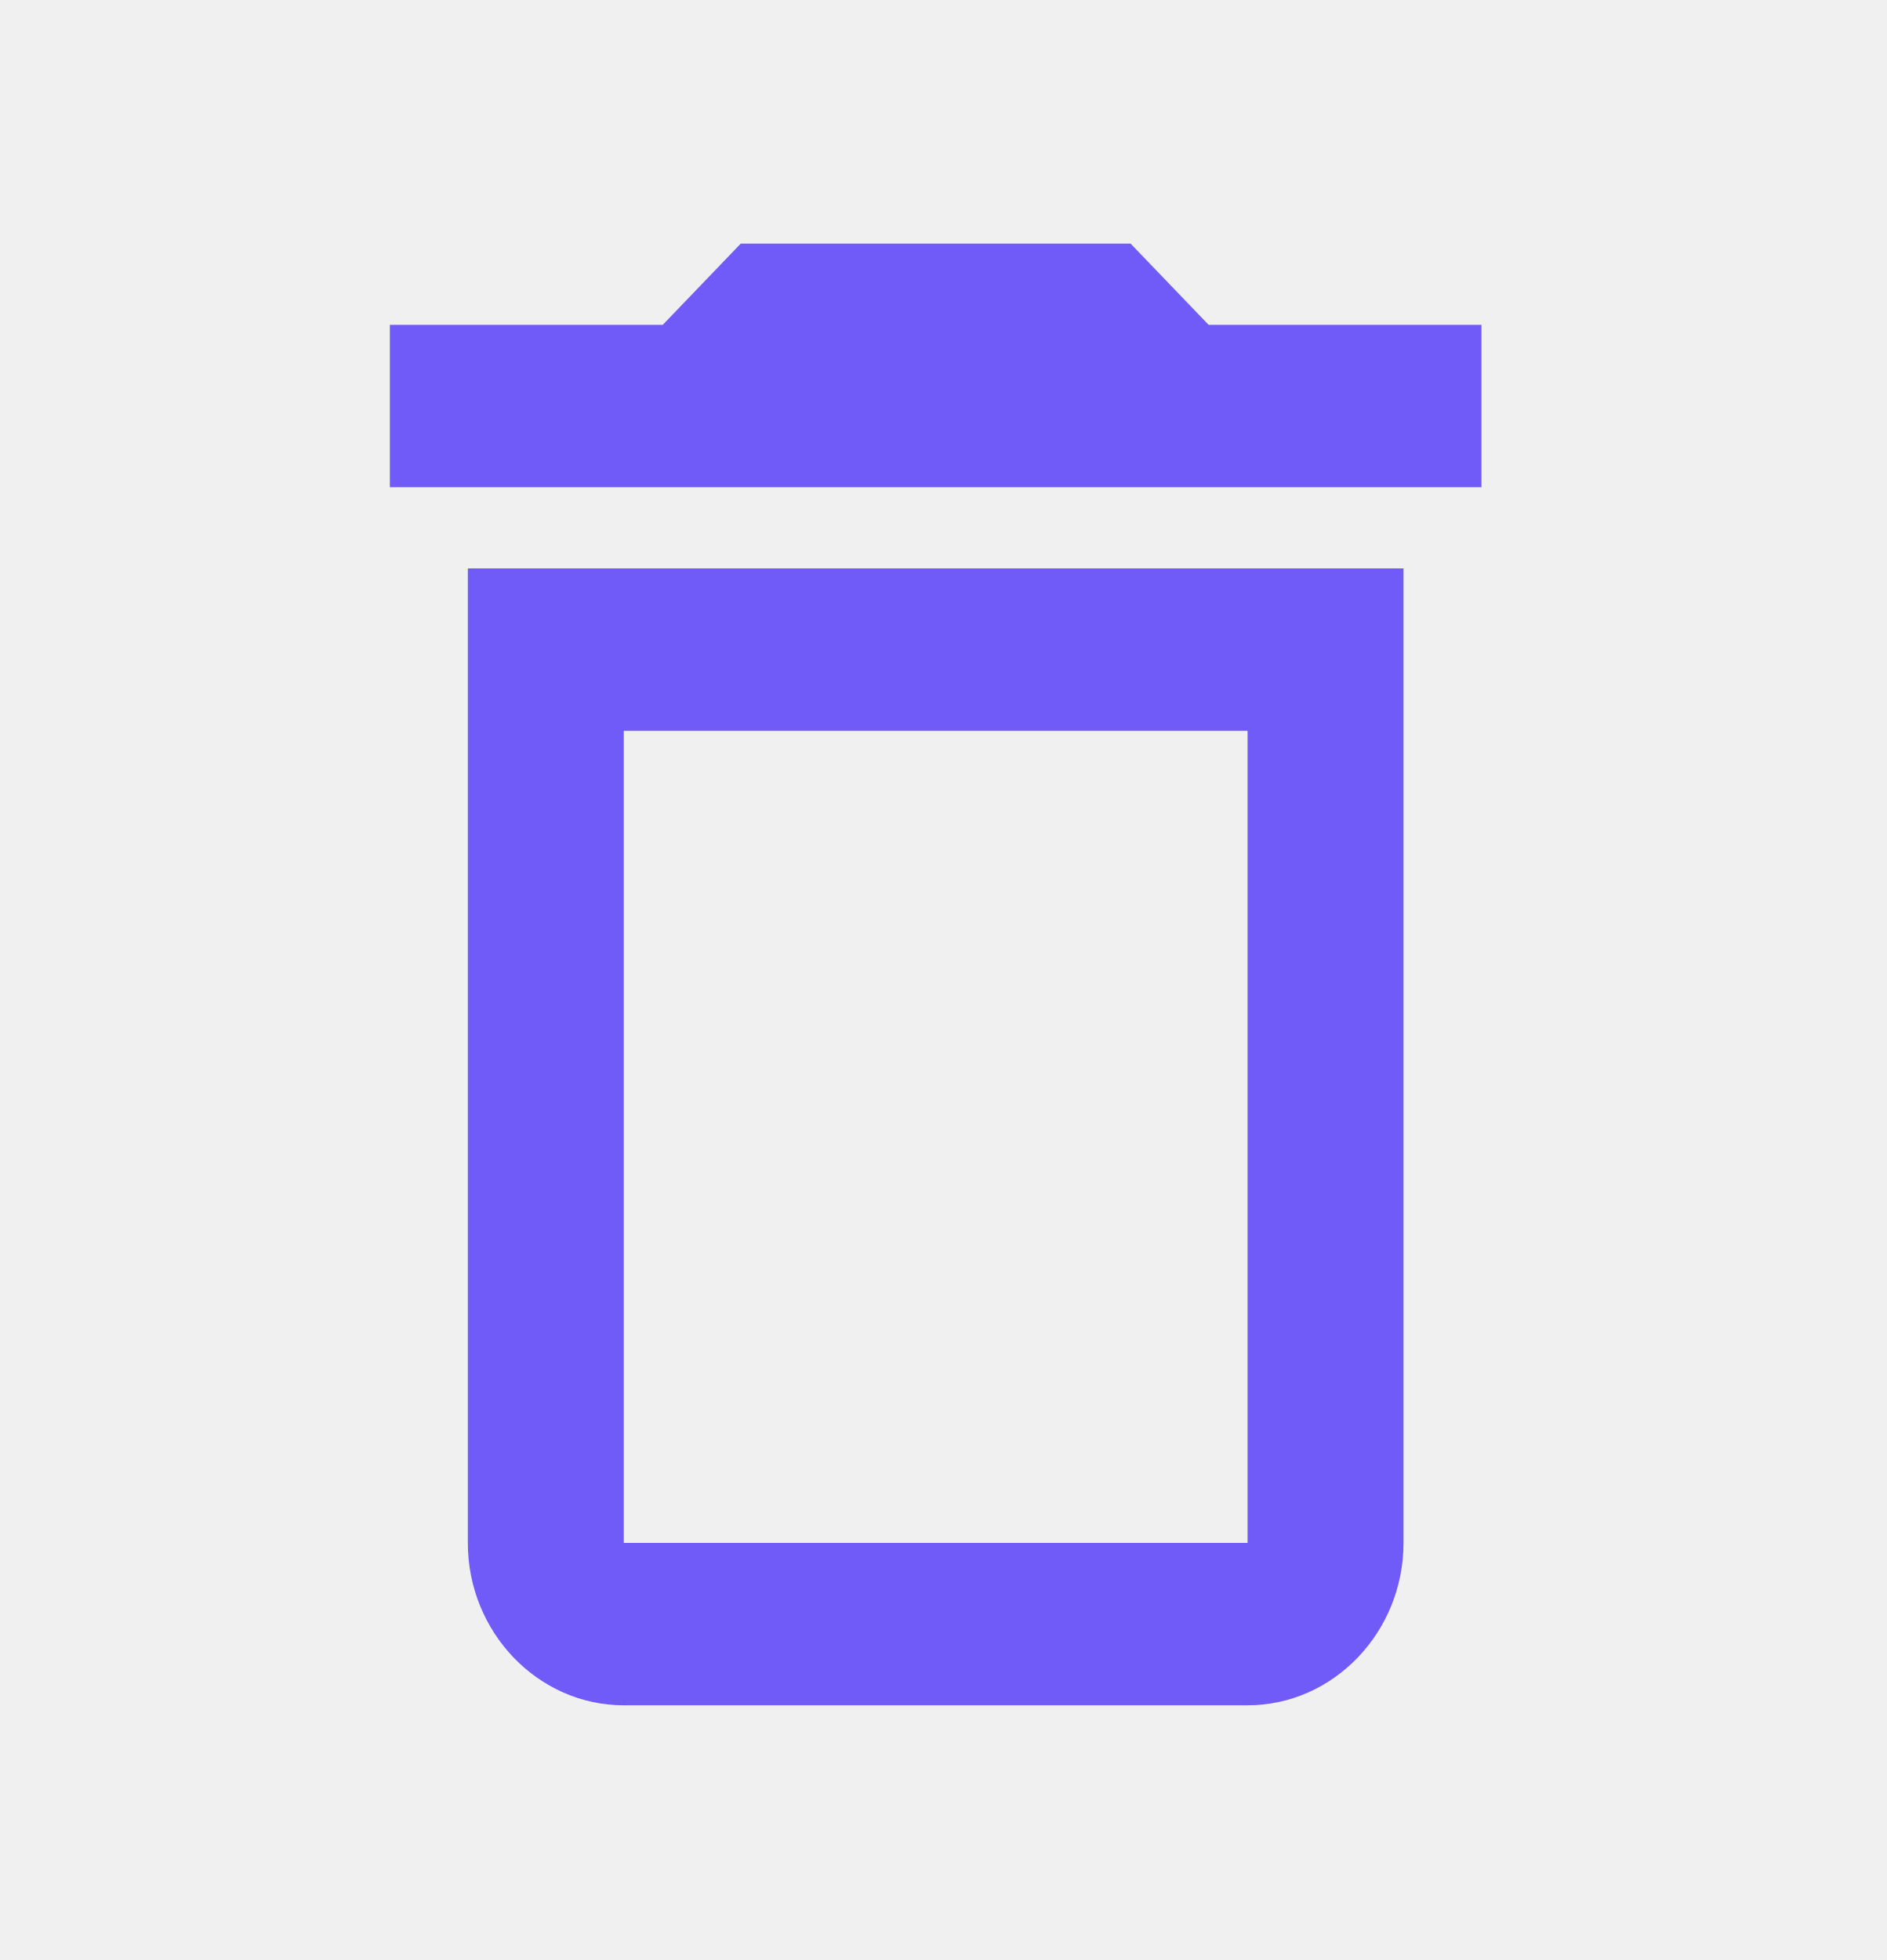
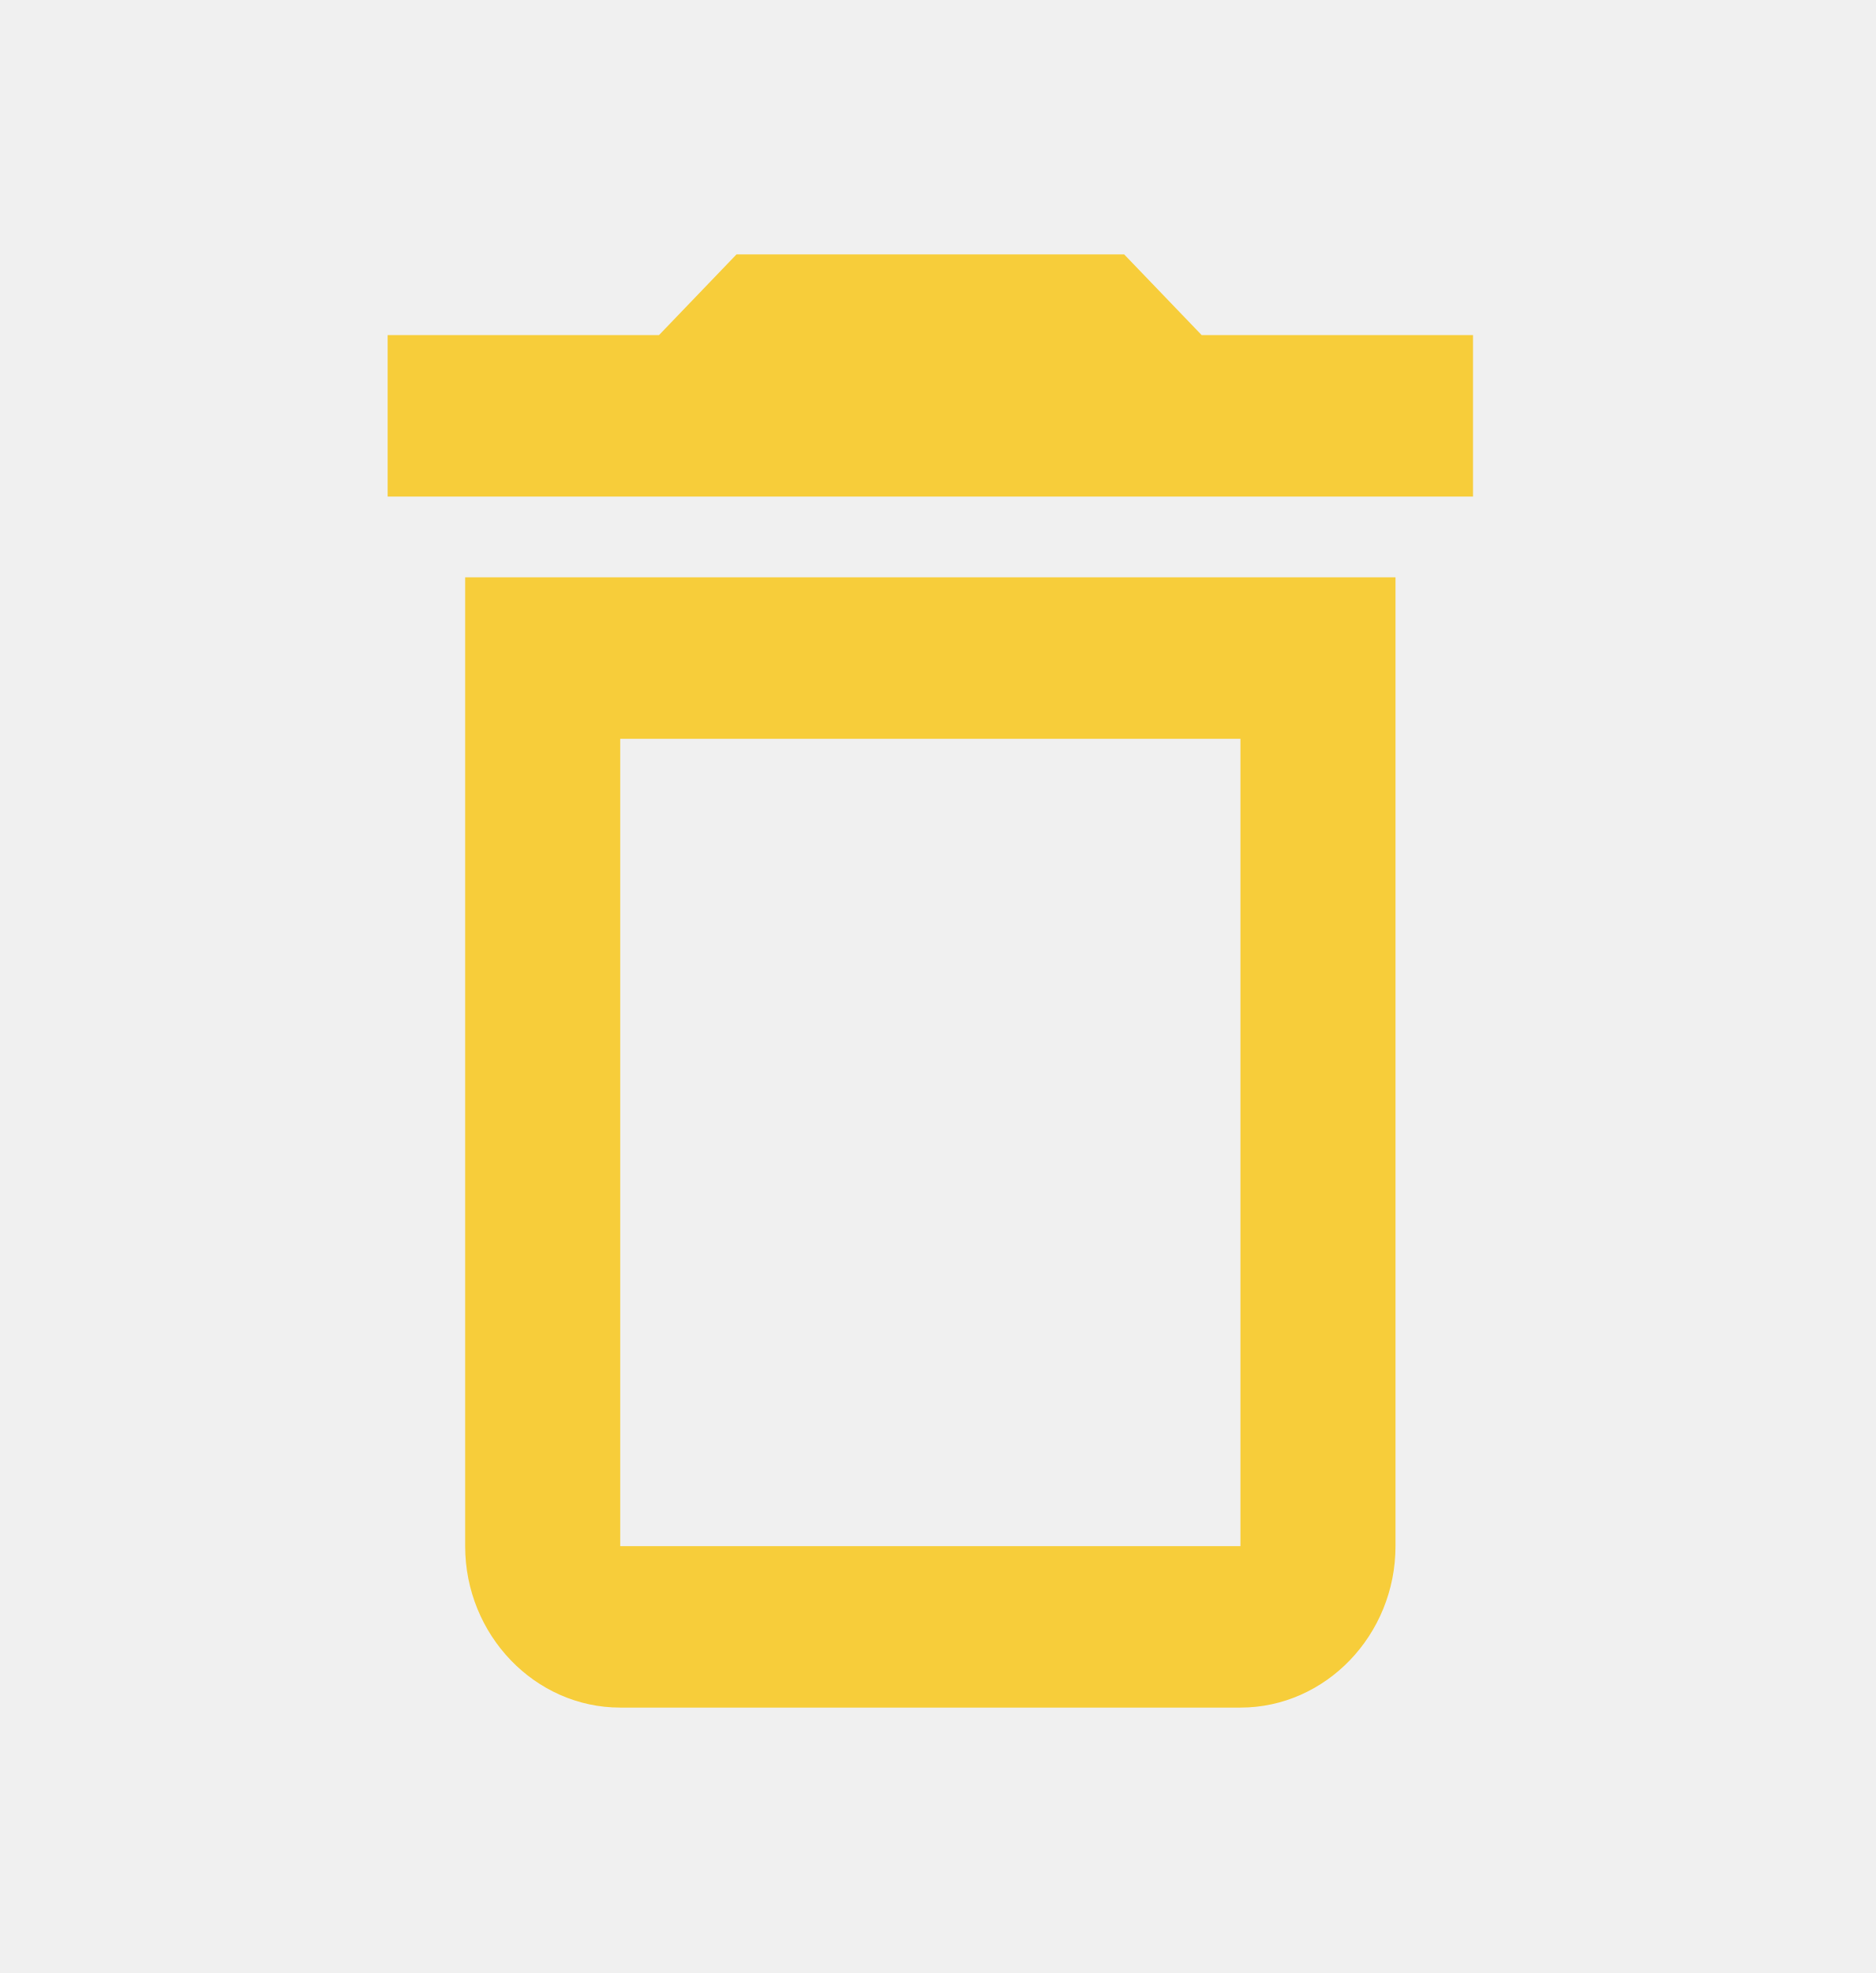
- <svg xmlns="http://www.w3.org/2000/svg" width="77" height="80" viewBox="0 0 77 80" fill="none">
-   <g clip-path="url(#clip0_40_3731)">
-     <path d="M49.332 13.258L46.149 9.943H30.236L27.053 13.258H15.914V19.887H60.471V13.258H49.332ZM19.096 62.975C19.096 66.621 21.961 69.604 25.462 69.604H50.923C54.424 69.604 57.289 66.621 57.289 62.975V23.201H19.096V62.975ZM25.462 46.402V29.83H50.923V62.975H25.462V46.402Z" fill="#715BF8" />
+ <svg xmlns="http://www.w3.org/2000/svg" width="77" height="81" viewBox="0 0 77 81" fill="none">
+   <mask id="mask0_21_135" style="mask-type:luminance" maskUnits="userSpaceOnUse" x="0" y="0" width="77" height="81">
+     <path d="M76.385 0.5H0V80.047H76.385V0.5Z" fill="white" />
+   </mask>
+   <g mask="url(#mask0_21_135)">
+     <path d="M49.332 13.758L46.149 10.443H30.236L27.053 13.758H15.914V20.387H60.471V13.758H49.332ZM19.096 63.475C19.096 67.121 21.961 70.104 25.462 70.104H50.923C54.424 70.104 57.289 67.121 57.289 63.475V23.701H19.096V63.475ZM25.462 46.902V30.33H50.923V63.475H25.462V46.902Z" fill="#F7CD3A" />
  </g>
-   <defs>
-     <clipPath id="clip0_40_3731">
-       <rect width="76.385" height="79.547" fill="white" />
-     </clipPath>
-   </defs>
</svg>
